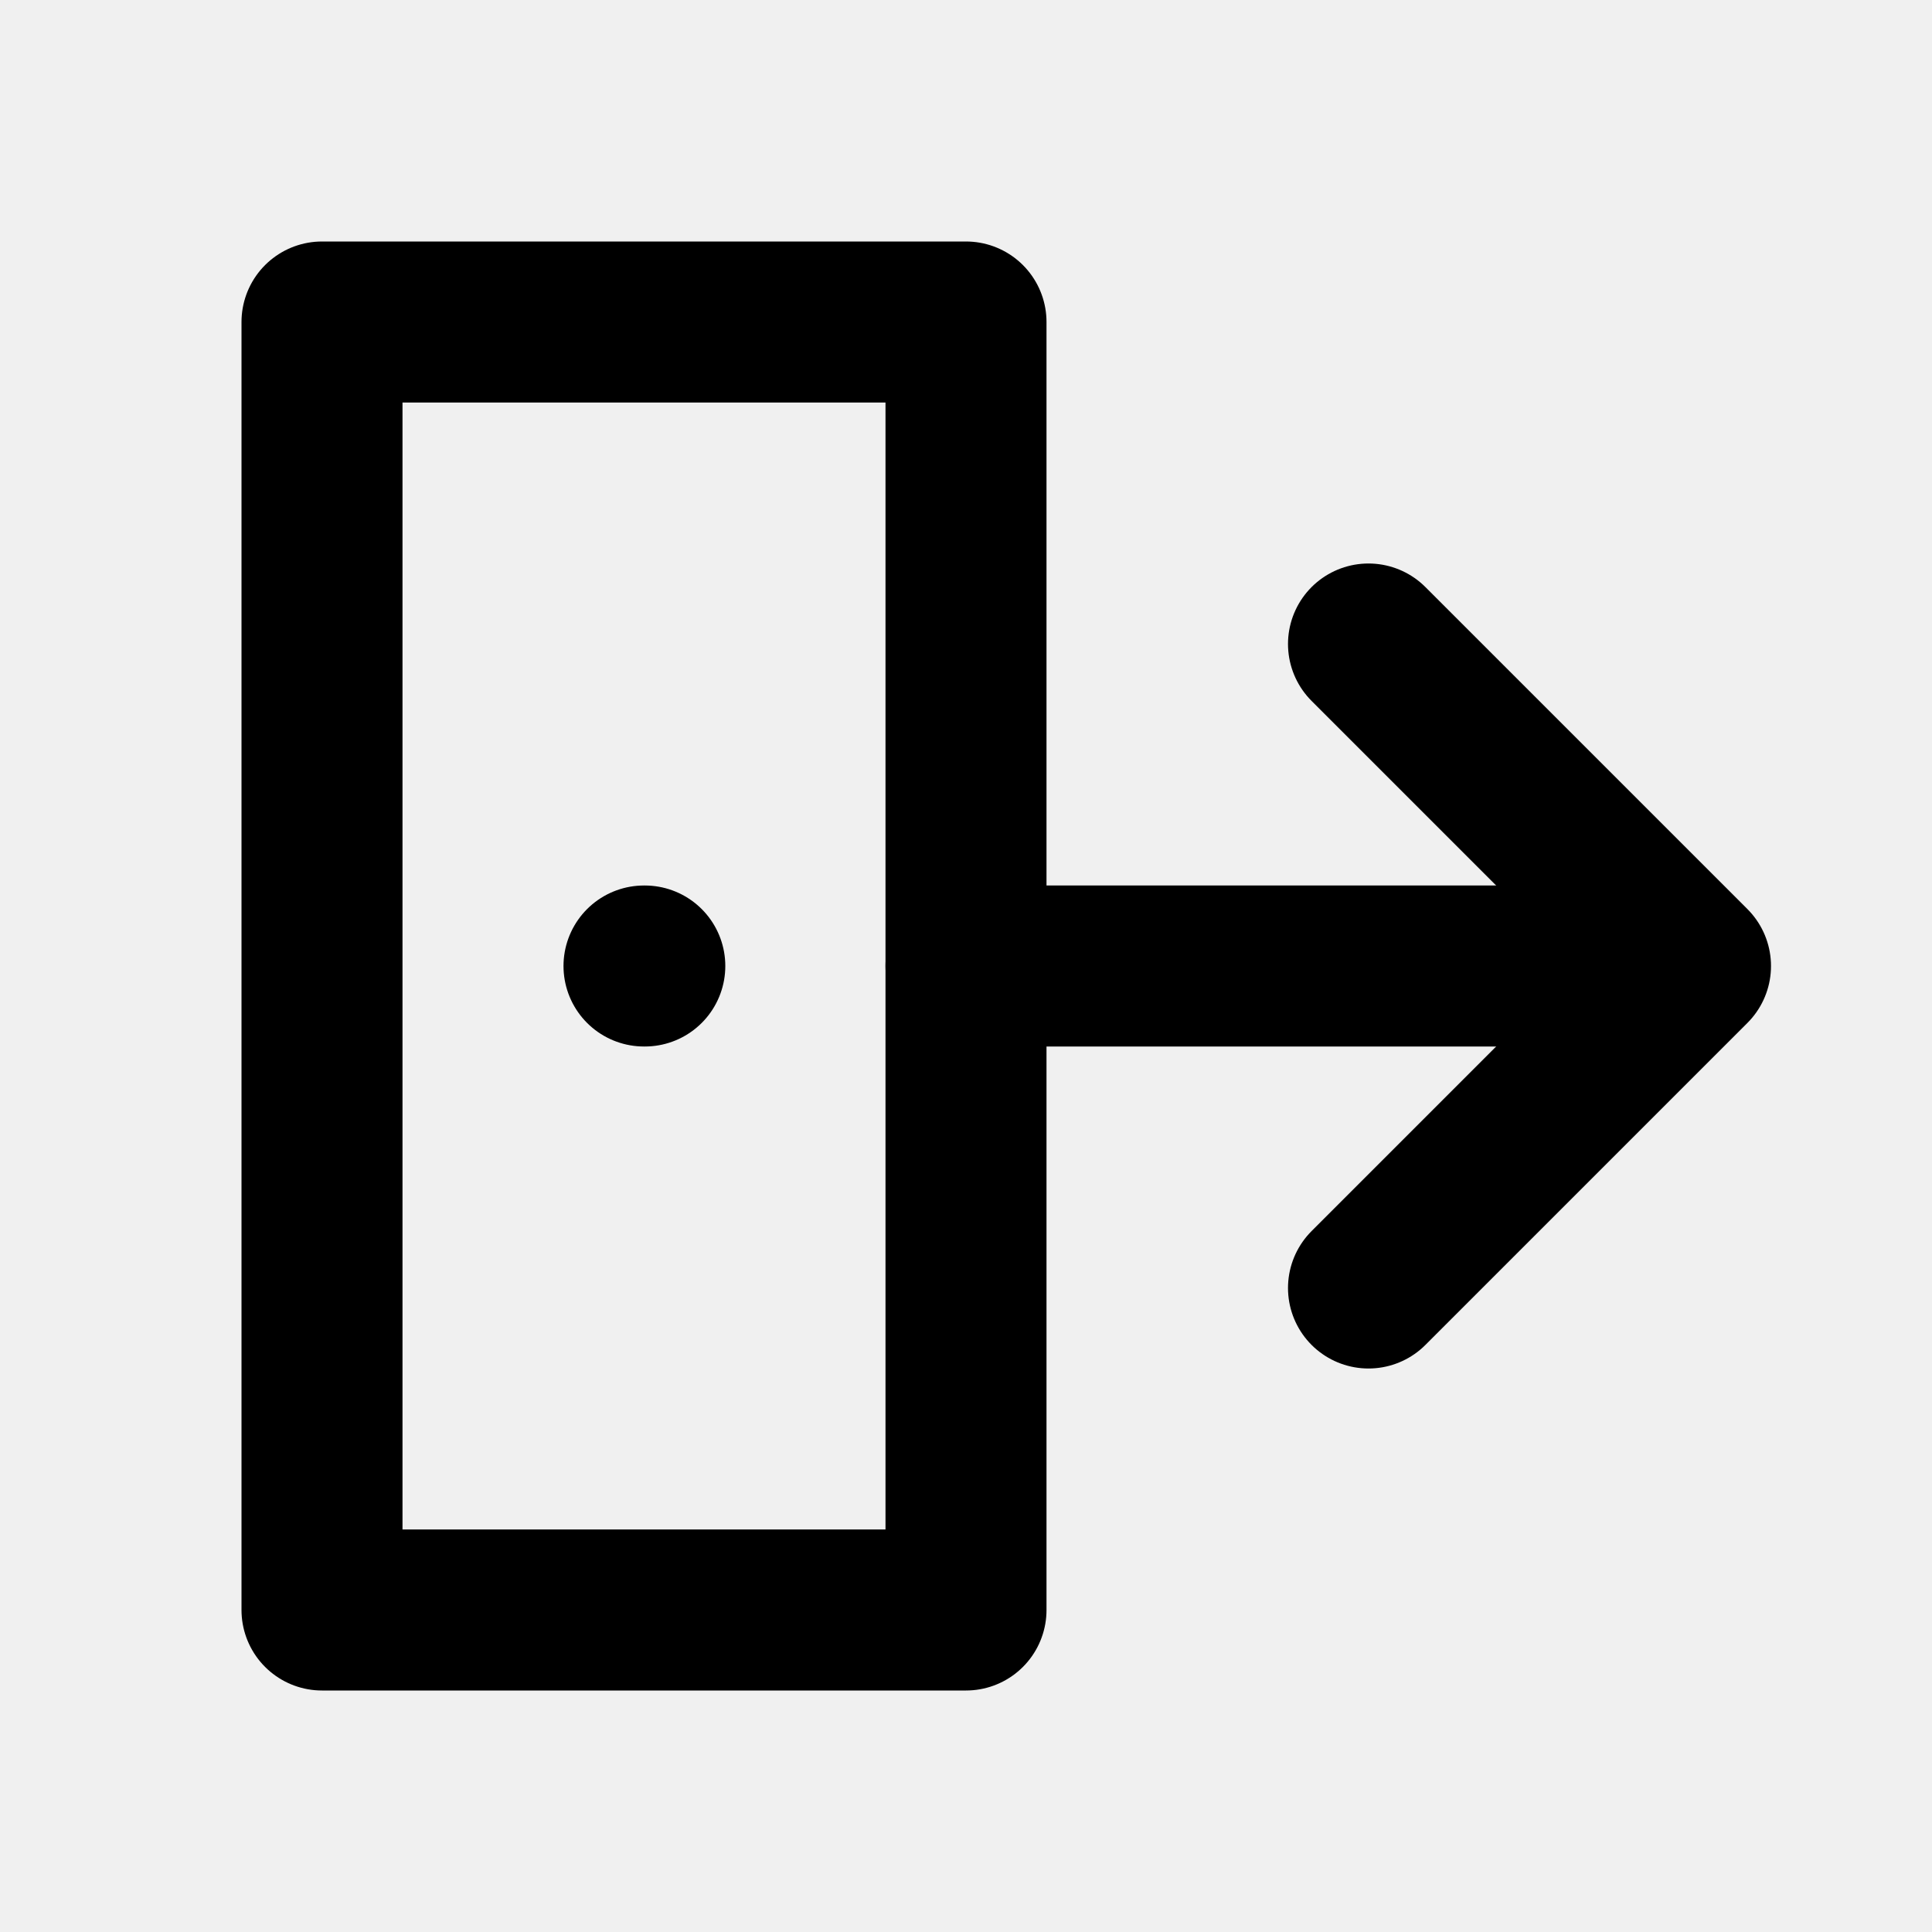
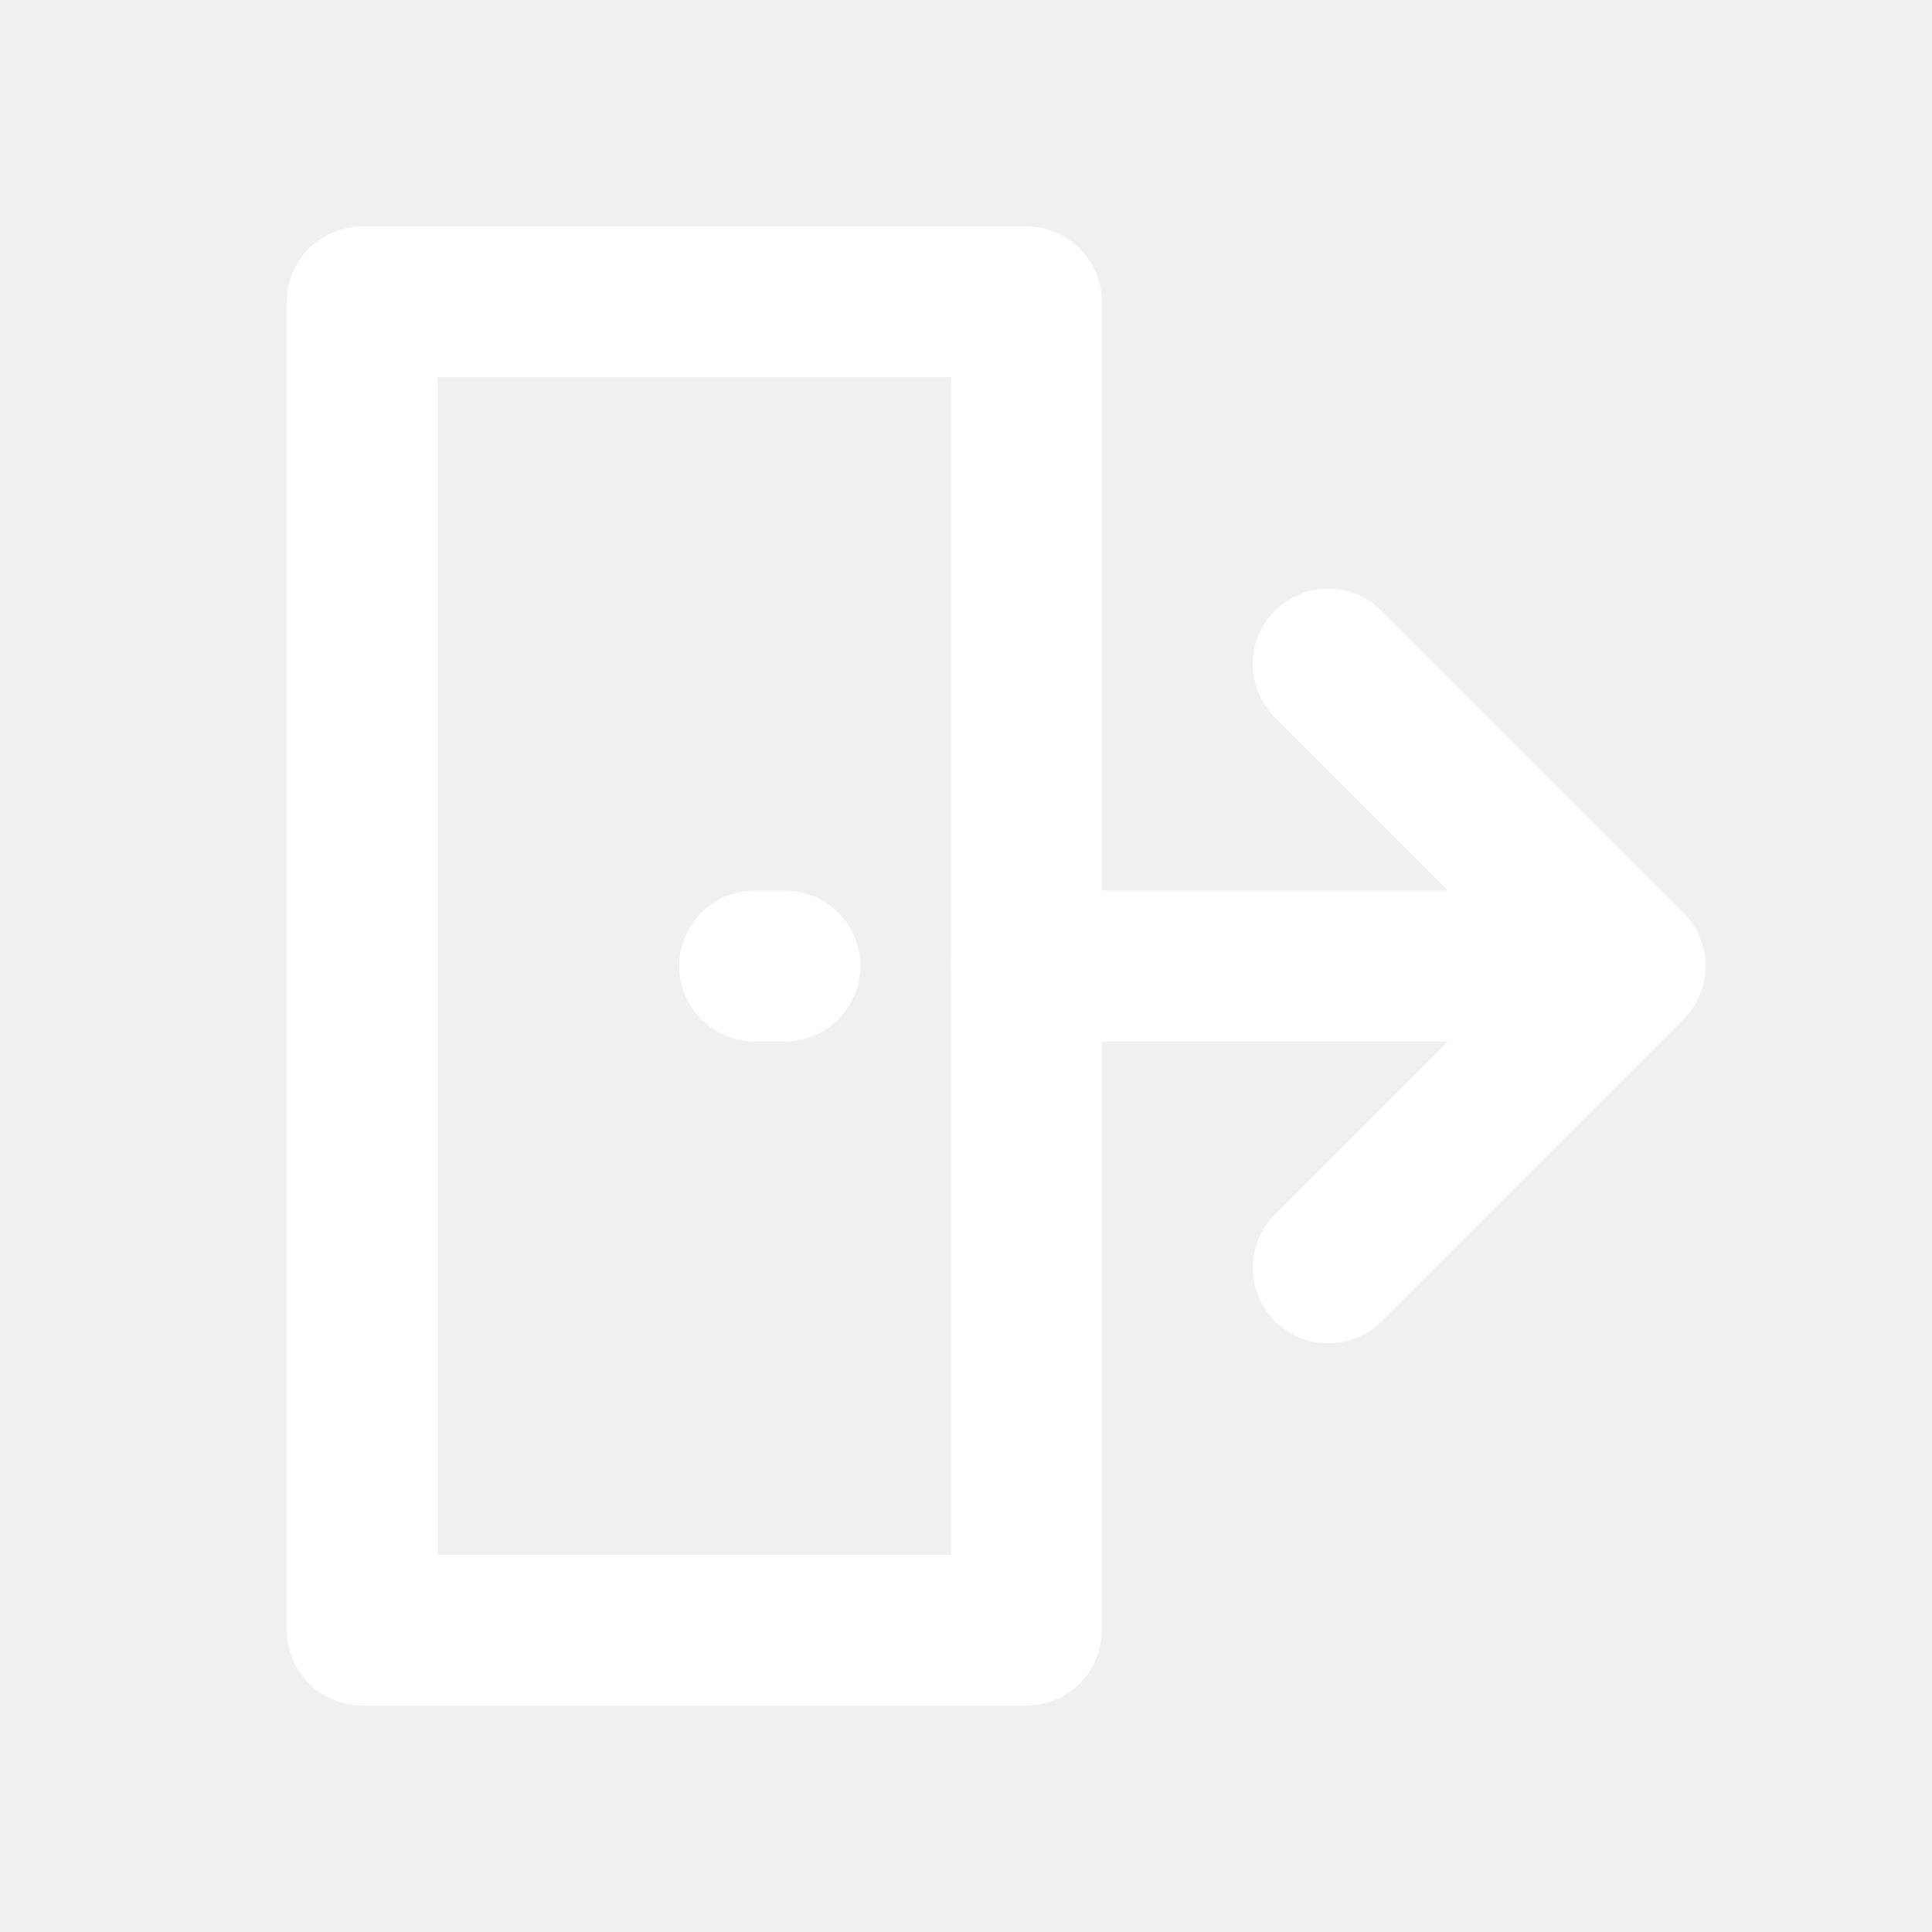
- <svg xmlns="http://www.w3.org/2000/svg" viewBox="0 0 24 24" fill="none" stroke="currentColor" stroke-width="2" stroke-linecap="round" stroke-linejoin="round">
-   <path d="M4 4h8v16H4z" />
-   <path d="M12 12h8" />
-   <path d="m17 8 4 4-4 4" />
-   <path d="M8 12h.01" />
+ <svg xmlns="http://www.w3.org/2000/svg" viewBox="0 0 64 64">
+   <g fill="none" stroke="#ffffff" stroke-width="5" stroke-linecap="round" stroke-linejoin="round">
+     <path d="M12 10h22v44H12z" />
+     <path d="M34 32h18" />
+     <path d="M44 22l10 10-10 10" />
+     <path d="M25 32h1" />
+   </g>
</svg>
